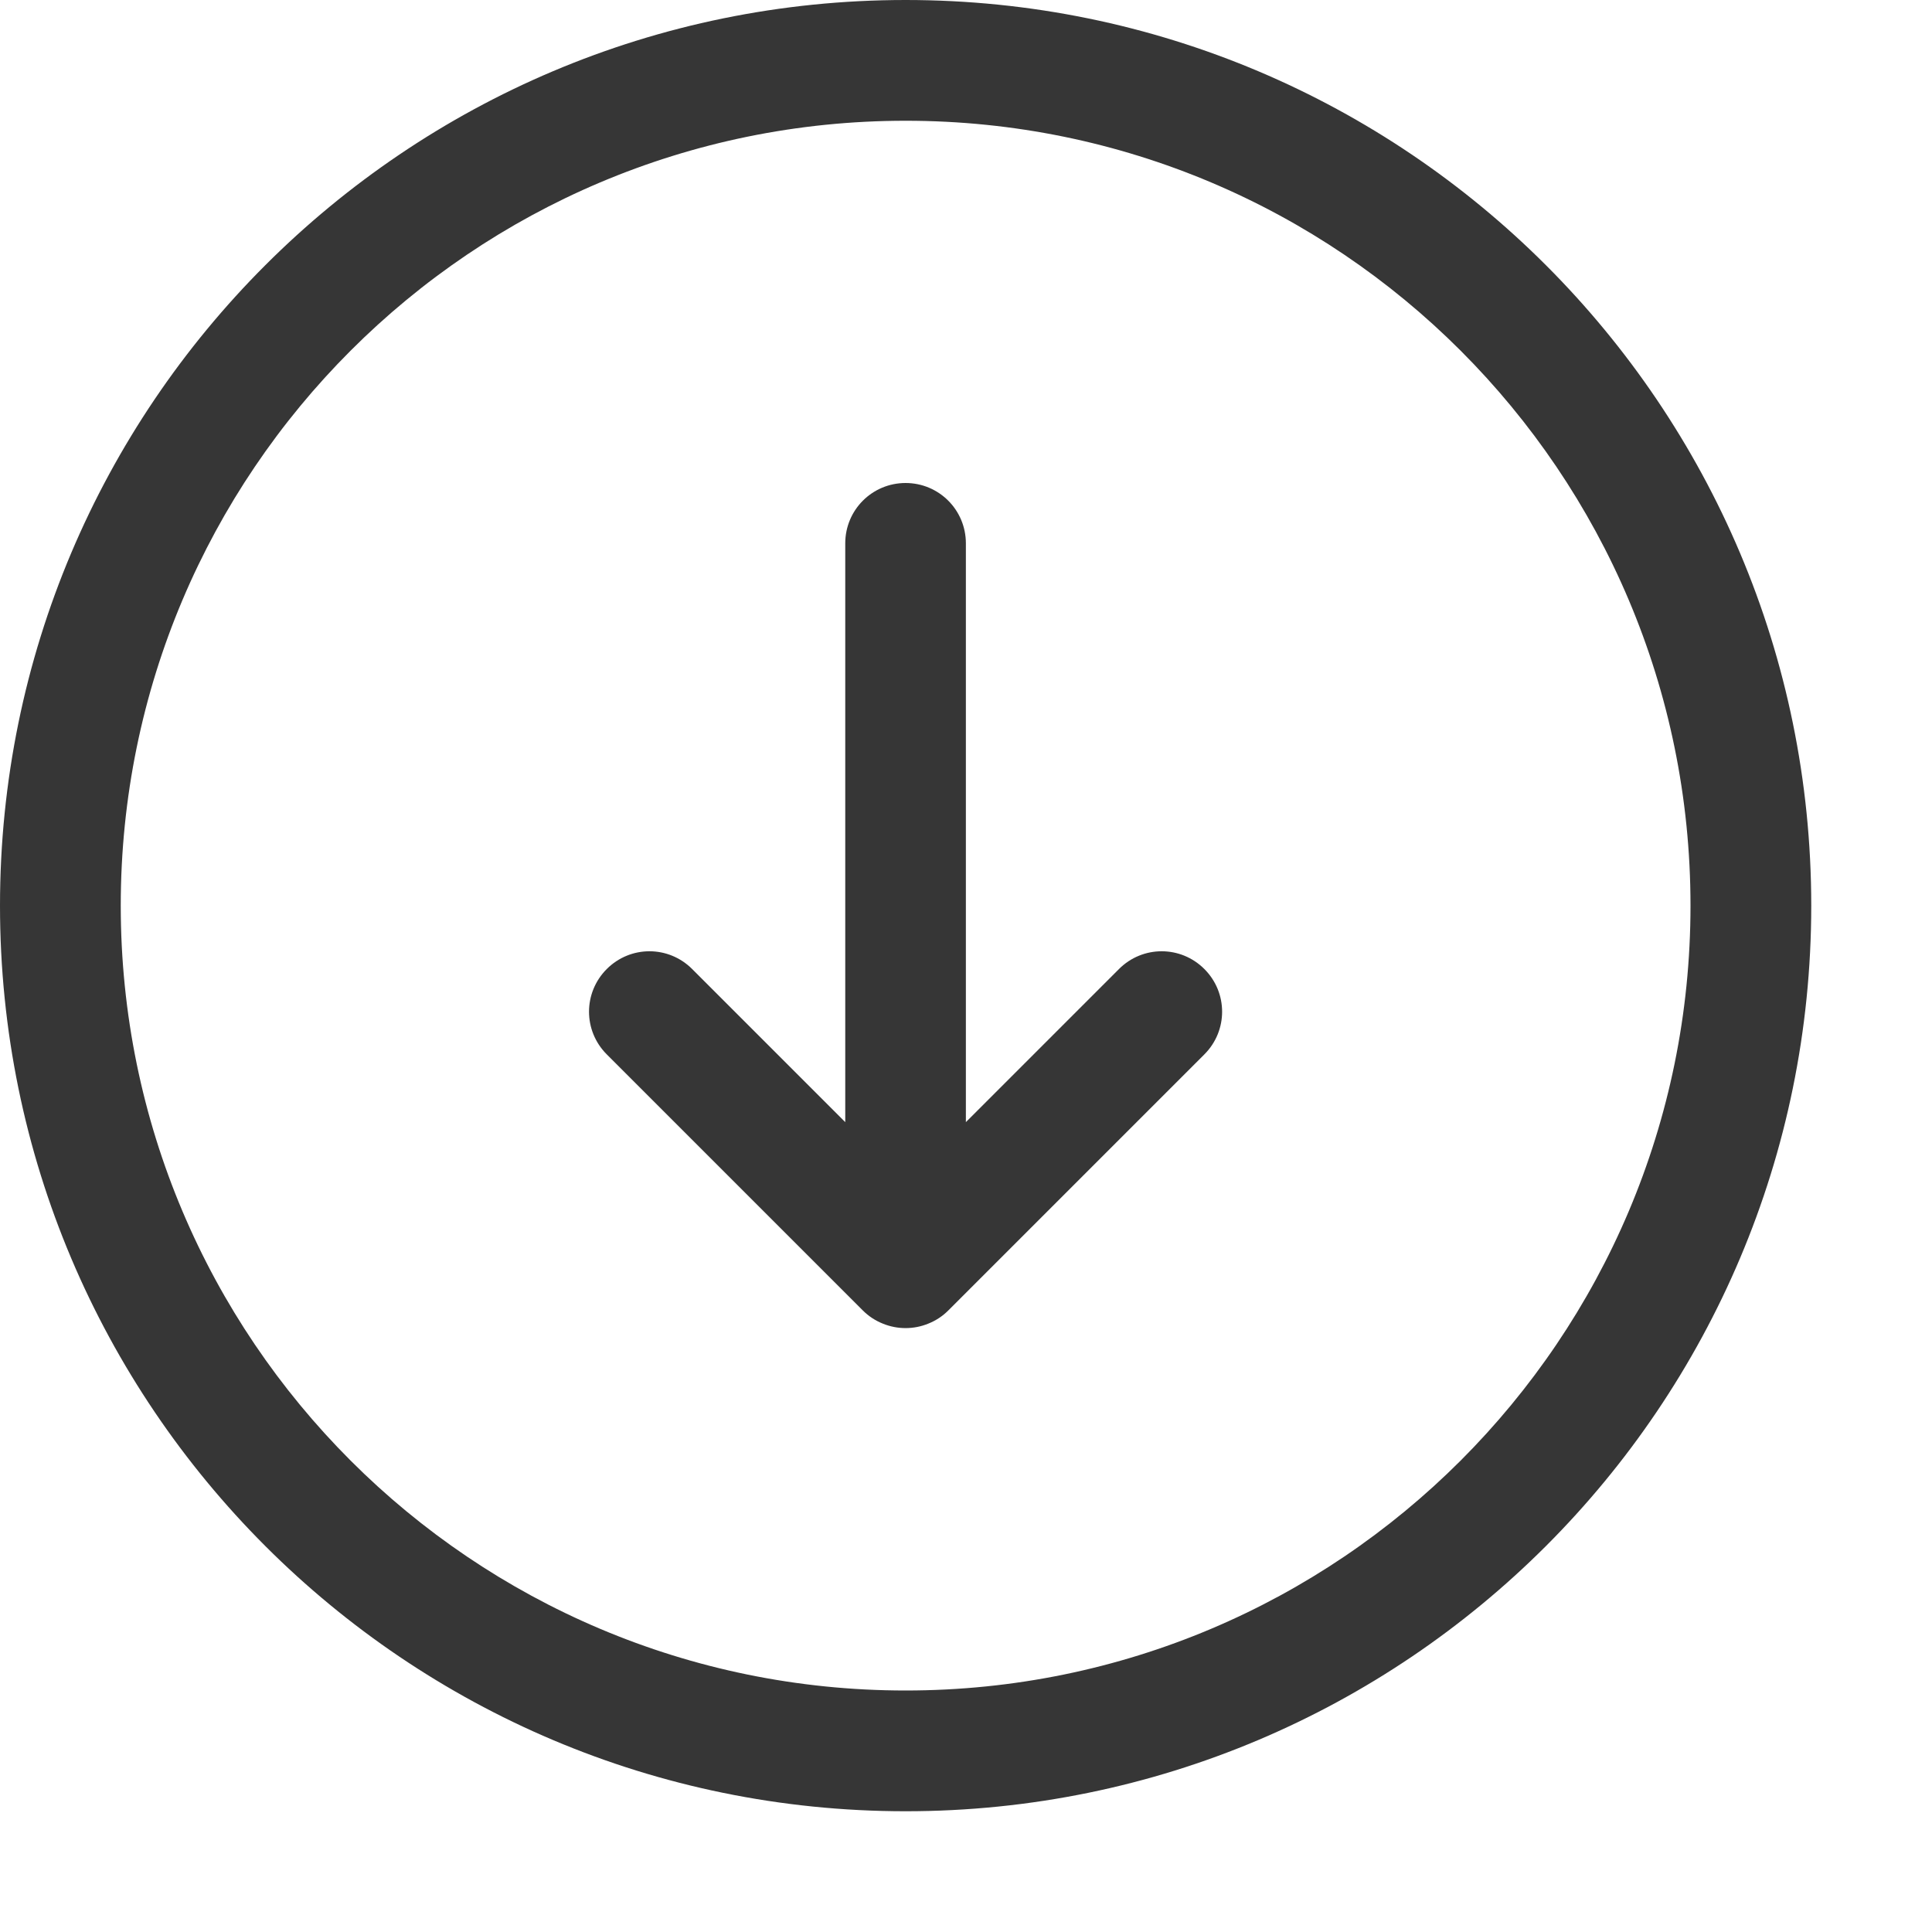
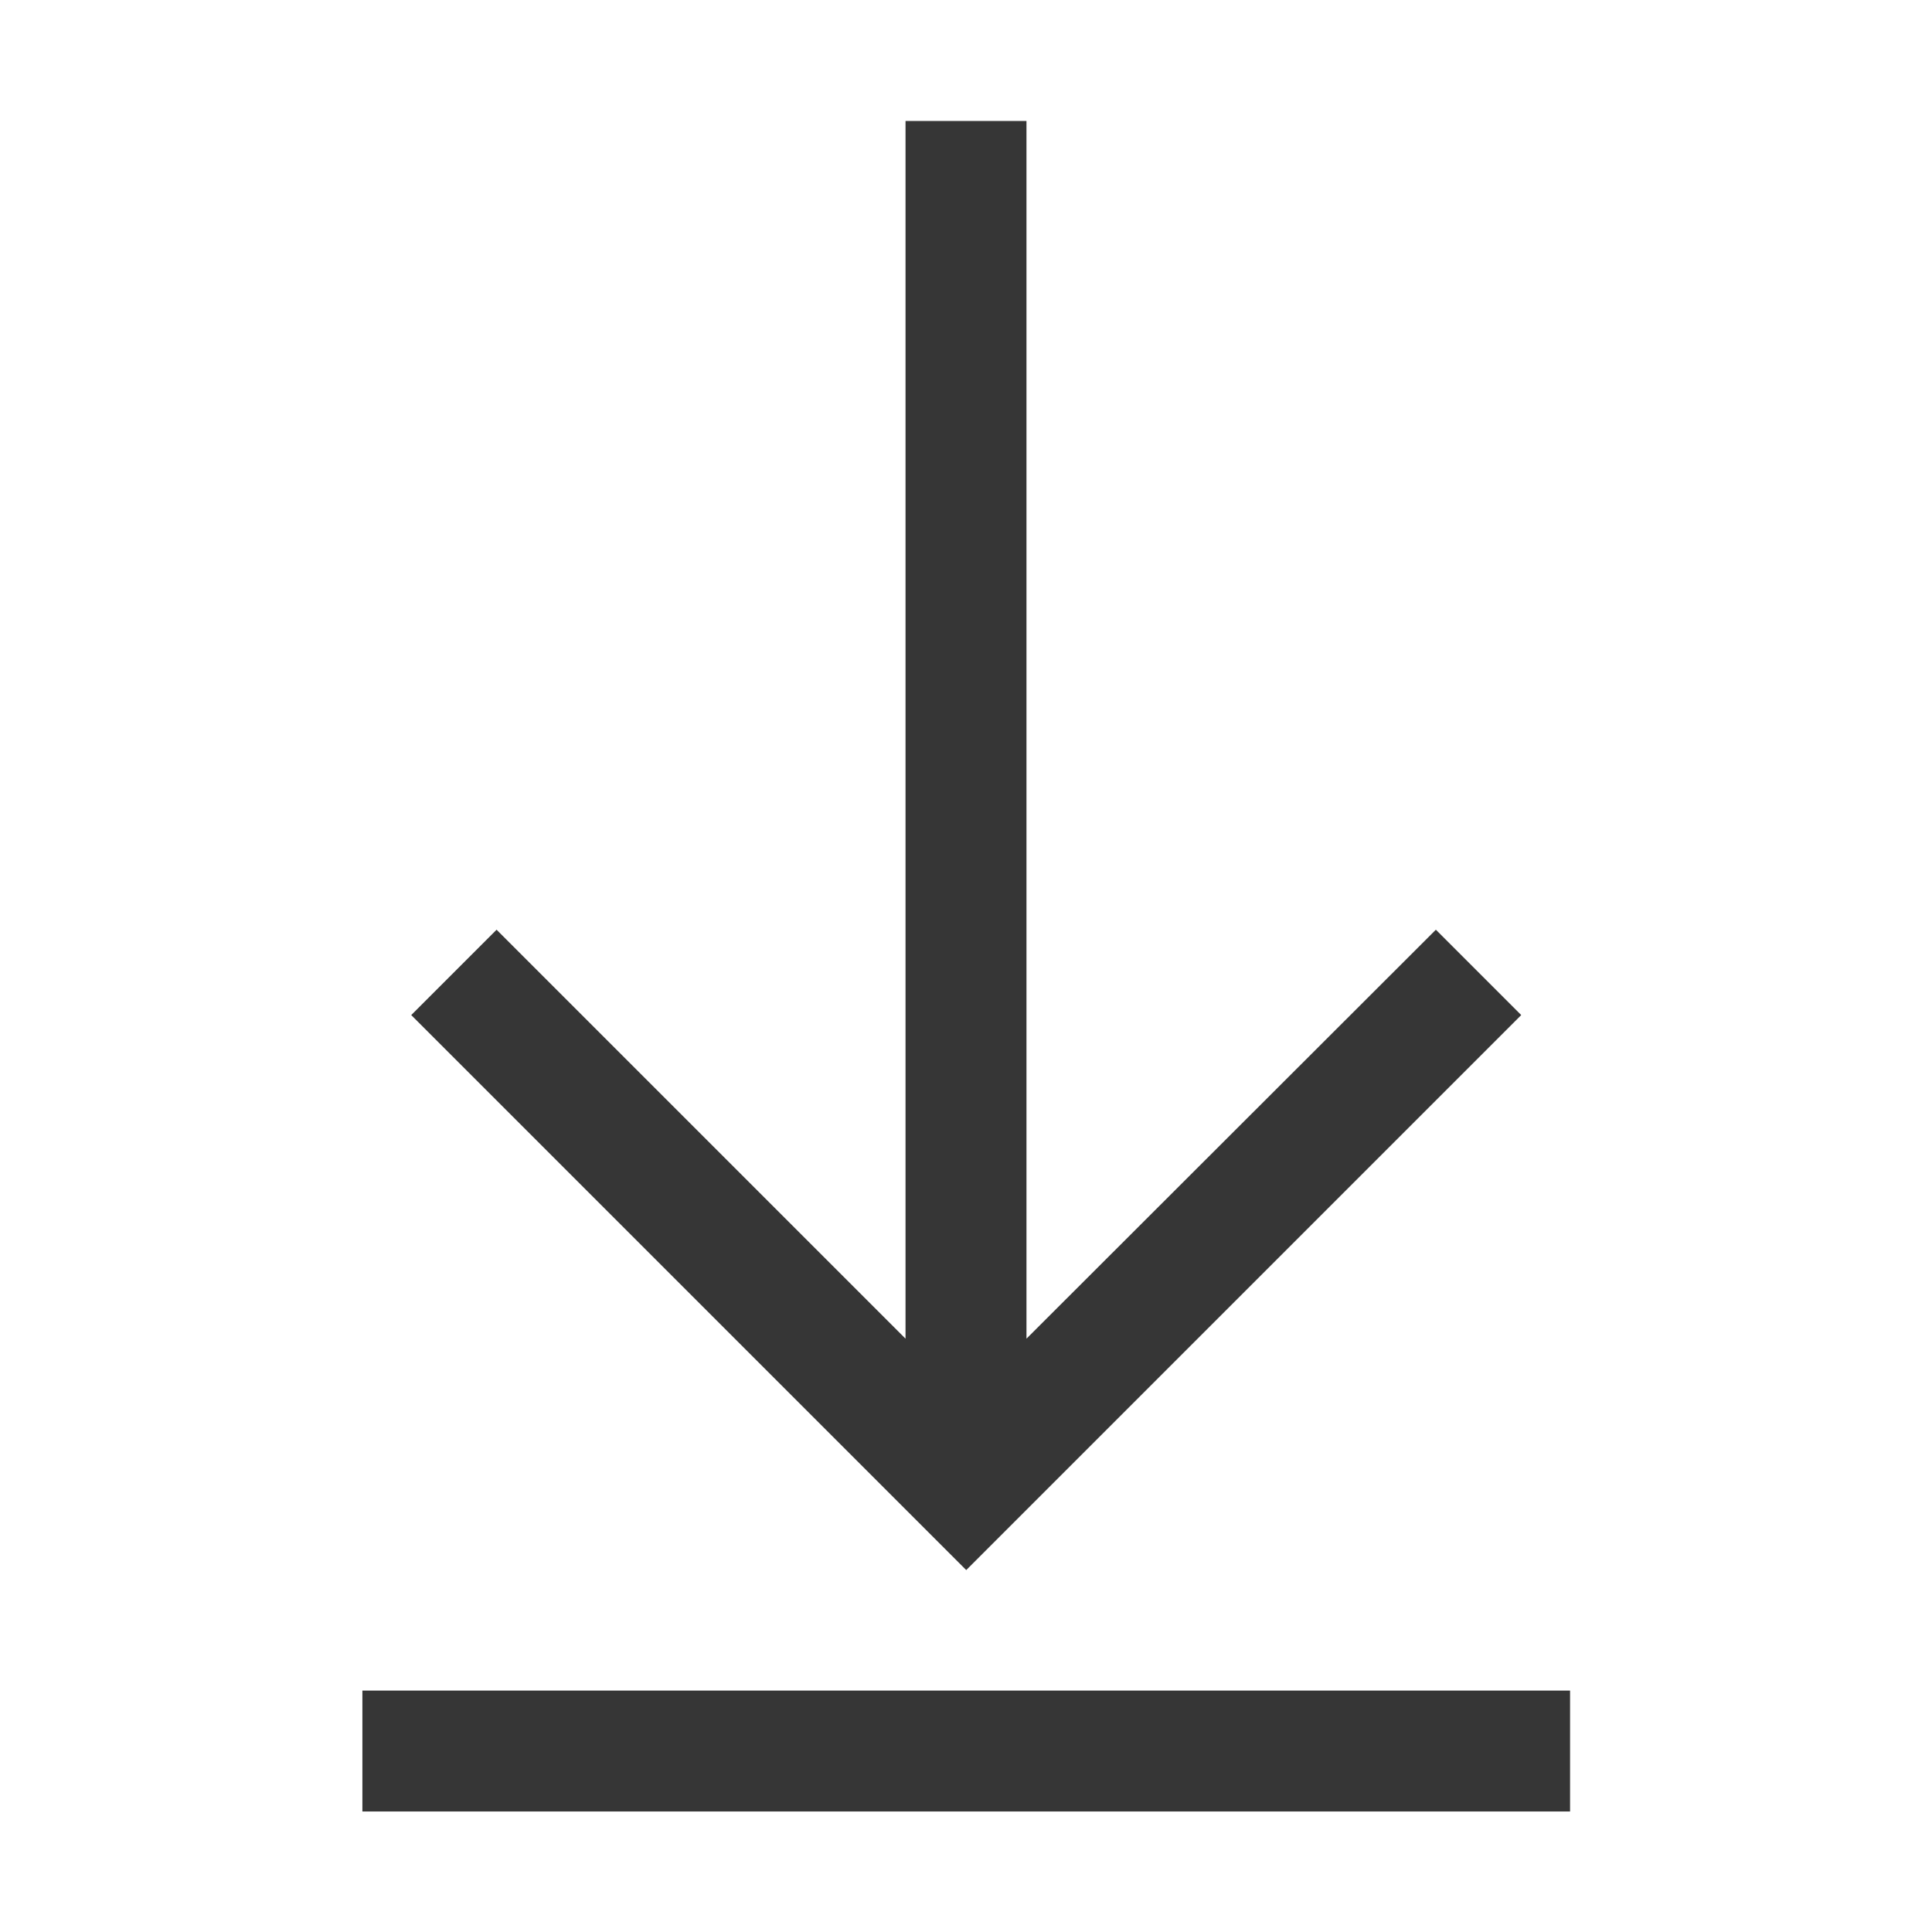
- <svg xmlns="http://www.w3.org/2000/svg" width="16" height="16" version="1.1" viewBox="0 0 16 16">
-   <defs>
-     <style id="current-color-scheme" type="text/css">.ColorScheme-Text { color:#363636; } .ColorScheme-Text { color:#363636; }</style>
+ <svg xmlns="http://www.w3.org/2000/svg" width="16" height="16" viewBox="0 0 4.233 4.233" version="1.1" id="svg5">
+   <defs id="defs2">
+     <style id="current-color-scheme" type="text/css">
+         .ColorScheme-Text { color:#363636; }
+     </style>
  </defs>
-   <path d="m7.5 0a7.5 7.5 0 0 0-7.5 7.5 7.5 7.5 0 0 0 7.5 7.5 7.5 7.5 0 0 0 7.5-7.5 7.5 7.5 0 0 0-7.5-7.5zm0 1a6.5 6.5 0 0 1 6.5 6.5 6.5 6.5 0 0 1-6.5 6.5 6.5 6.5 0 0 1-6.5-6.5 6.5 6.5 0 0 1 6.5-6.5zm0 3c-0.277 0-0.5 0.223-0.5 0.5v4.793l-1.268-1.268c-0.196-0.196-0.511-0.196-0.707 0s-0.196 0.511 0 0.707l2.121 2.121c0.047 0.047 0.103 0.084 0.166 0.109 0.12 0.049 0.255 0.049 0.375 0 0.063-0.025 0.119-0.062 0.166-0.109l2.121-2.121c0.196-0.196 0.196-0.511 0-0.707s-0.511-0.196-0.707 0l-1.268 1.268v-4.793c0-0.277-0.223-0.5-0.5-0.5z" style="fill:currentColor" class="ColorScheme-Text" />
+   <path id="rect8195" style="fill:currentColor;stroke-width:0.122" class="ColorScheme-Text" d="M 1.984,0.265 V 2.933 L 1.088,2.037 0.901,2.224 2.117,3.44 3.333,2.224 3.146,2.037 2.249,2.933 V 0.265 Z M 0.794,3.704 V 3.969 H 3.44 V 3.704 Z" />
</svg>
